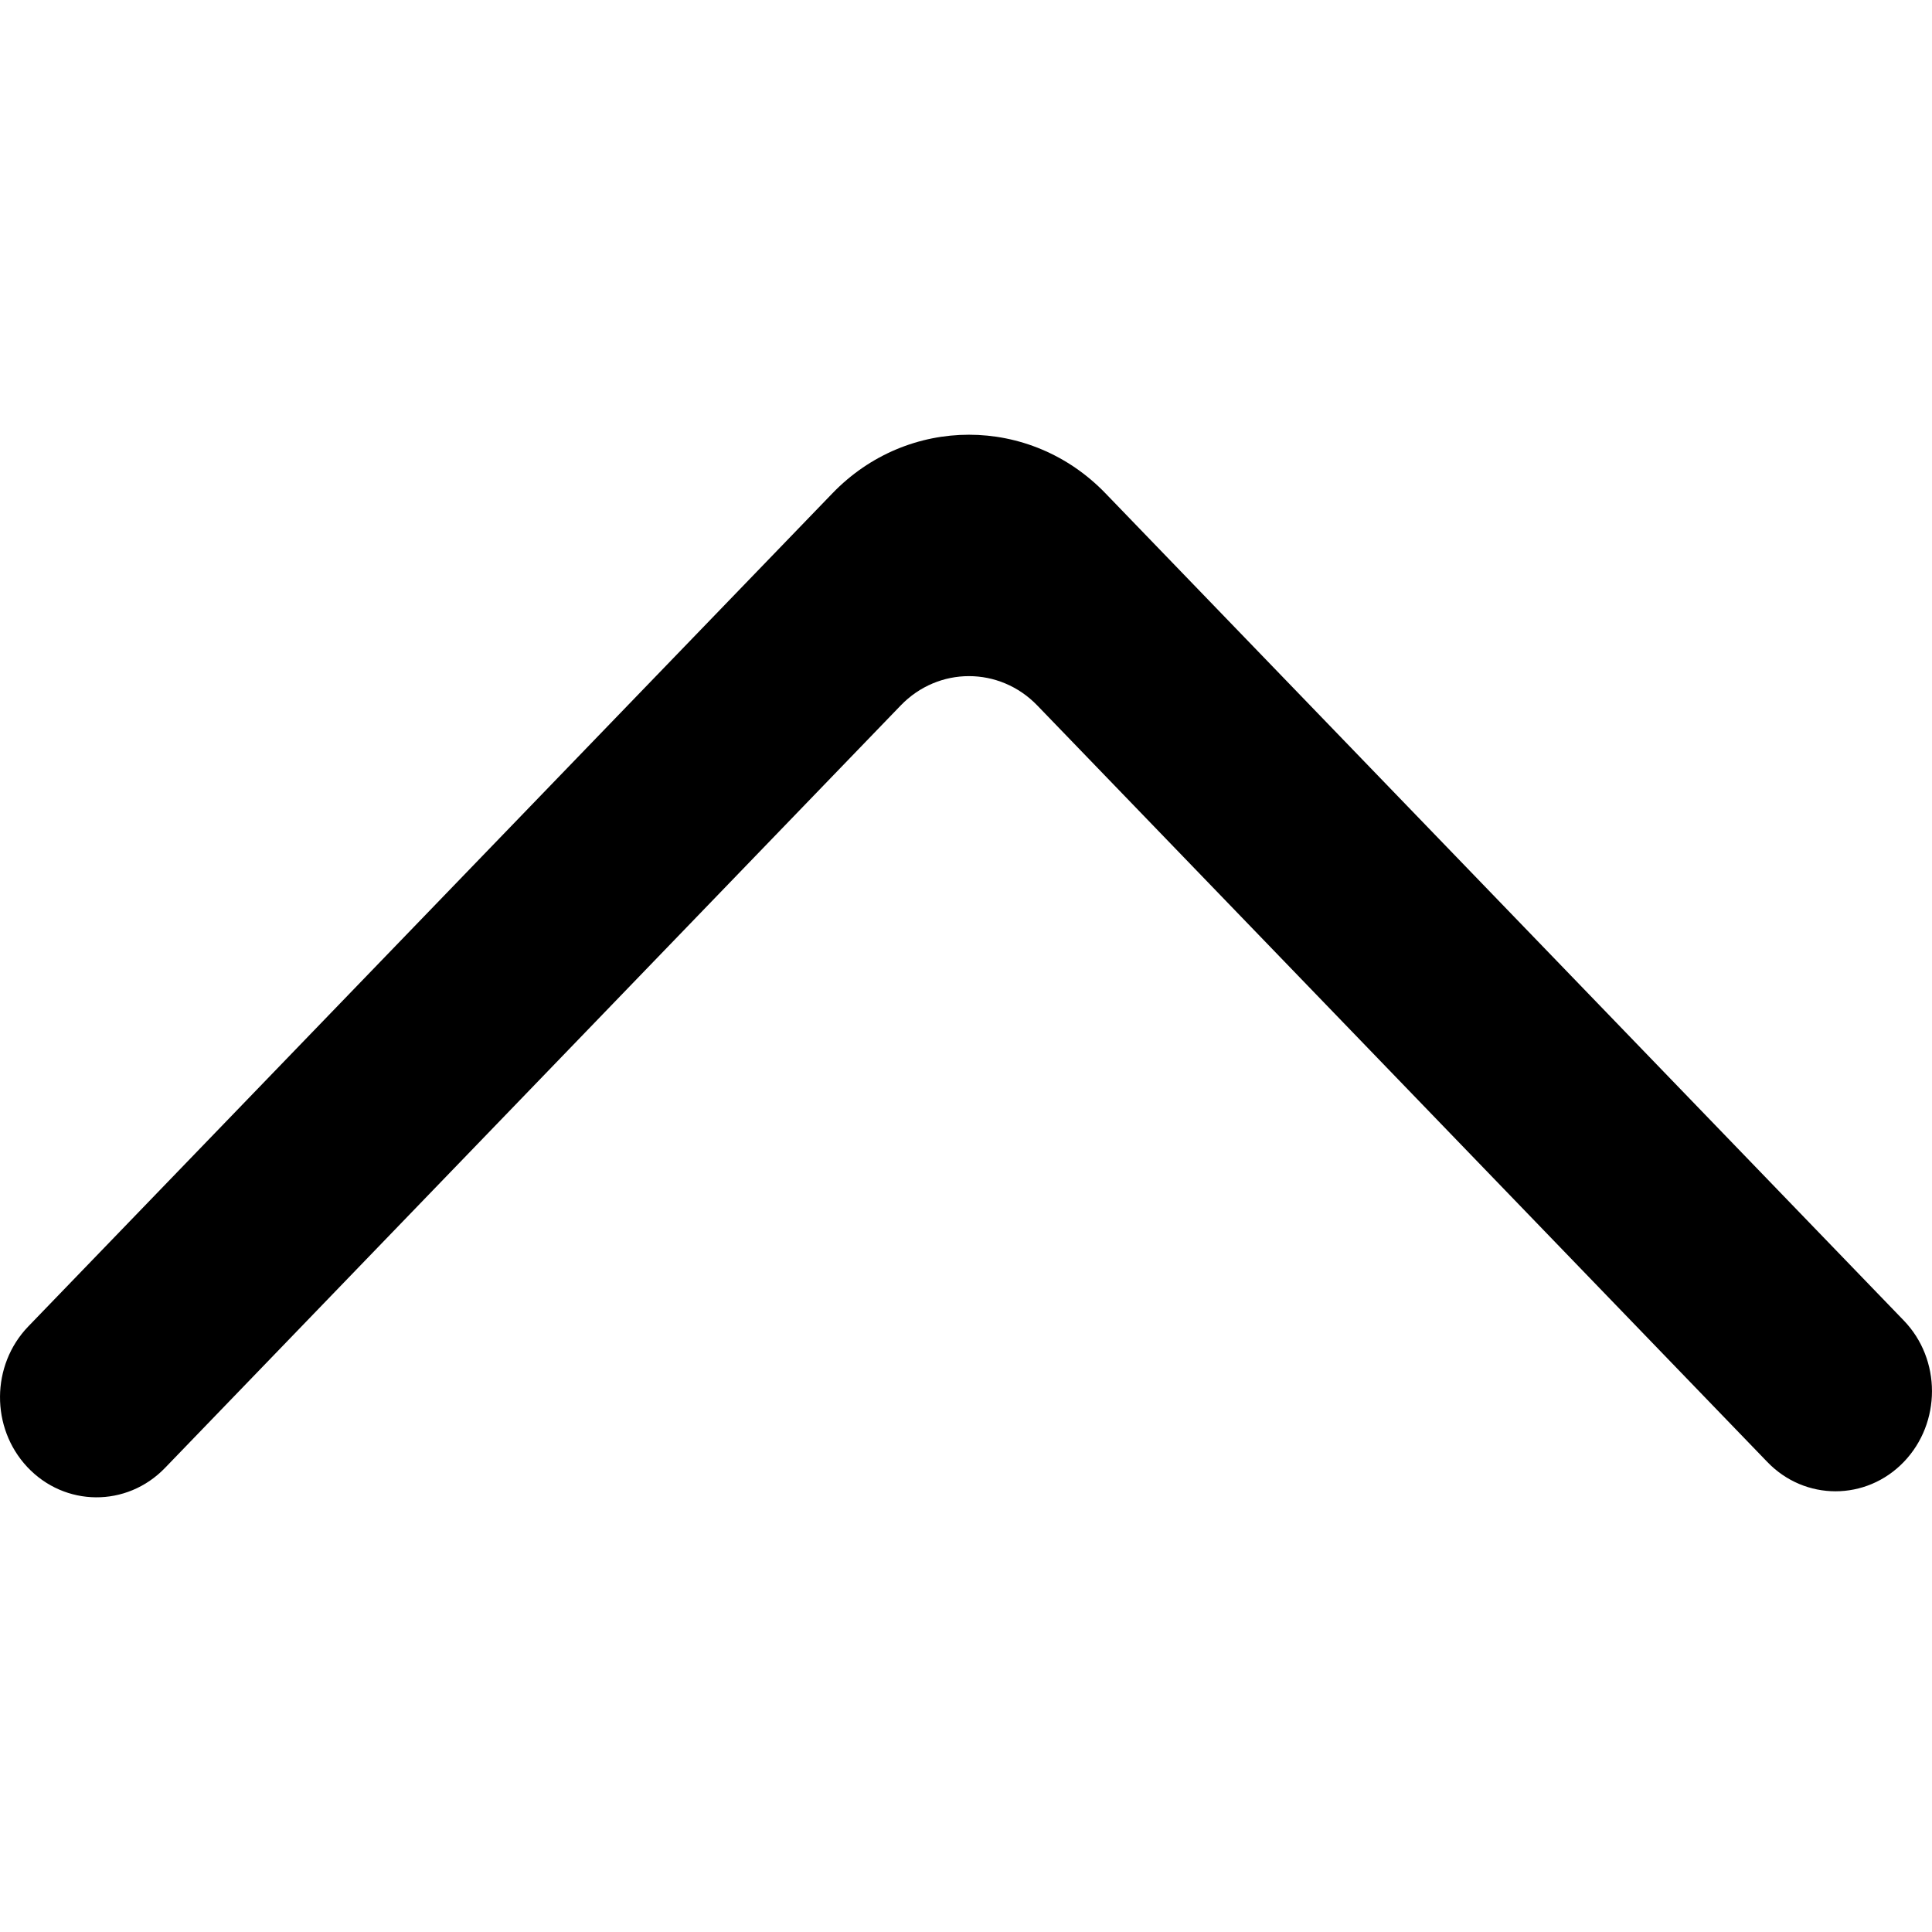
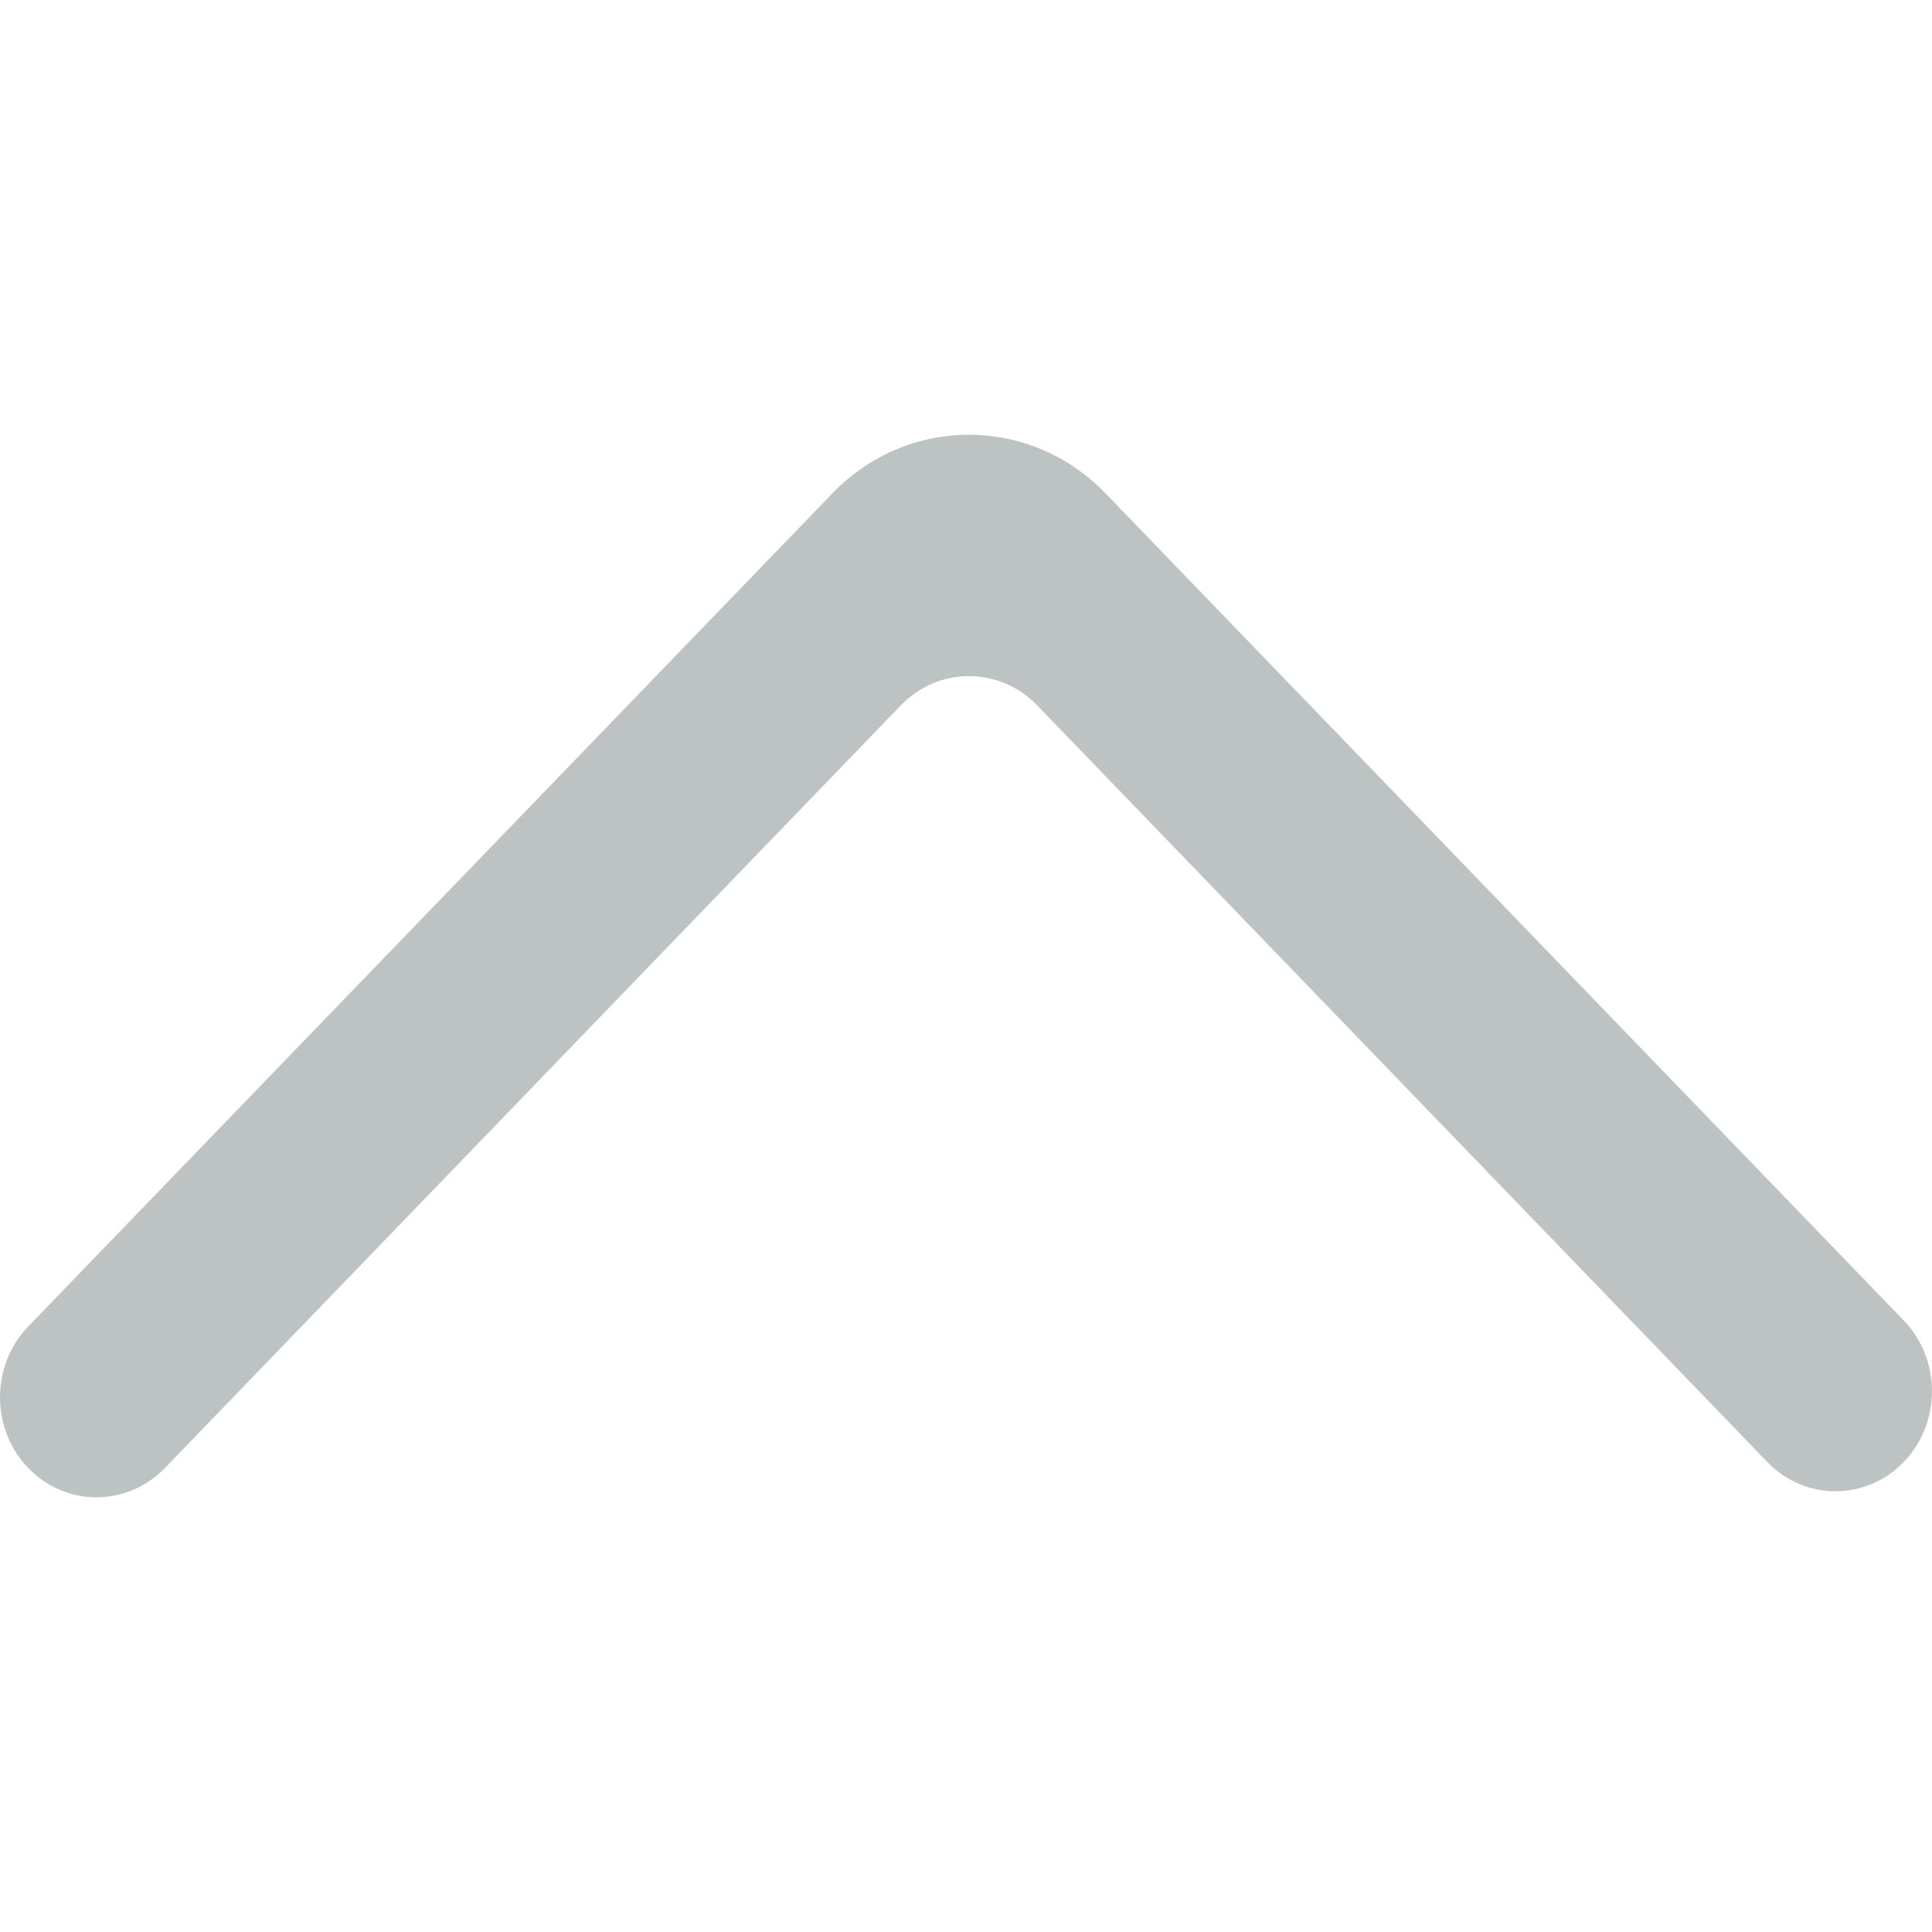
<svg xmlns="http://www.w3.org/2000/svg" width="800px" height="800px" viewBox="0 -4.5 20 20" version="1.1">
-   <defs>
- 
- </defs>
  <g id="Page-1" stroke="none" stroke-width="1" fill="none" fill-rule="evenodd">
-     <g id="Dribbble-Light-Preview" transform="translate(-260, -6684)" fill="#000000">
+     <g id="Dribbble-Light-Preview" transform="translate(-260, -6684)" fill="#BDC3C2">
      <g id="icons" transform="translate(56, 160)">
        <path d="M223.708,6534.634 L223.708,6534.634 C224.097,6534.229 224.097,6533.573 223.708,6533.17 L215.444,6524.607 C214.664,6523.798 213.397,6523.798 212.617,6524.607 L204.292,6533.232 C203.907,6533.632 203.902,6534.28 204.282,6534.686 C204.671,6535.101 205.312,6535.105 205.707,6534.697 L213.324,6526.803 C213.714,6526.398 214.347,6526.398 214.738,6526.803 L222.295,6534.634 C222.684,6535.039 223.318,6535.039 223.708,6534.634" id="arrow_up-[#337]">

</path>
      </g>
    </g>
  </g>
</svg>
